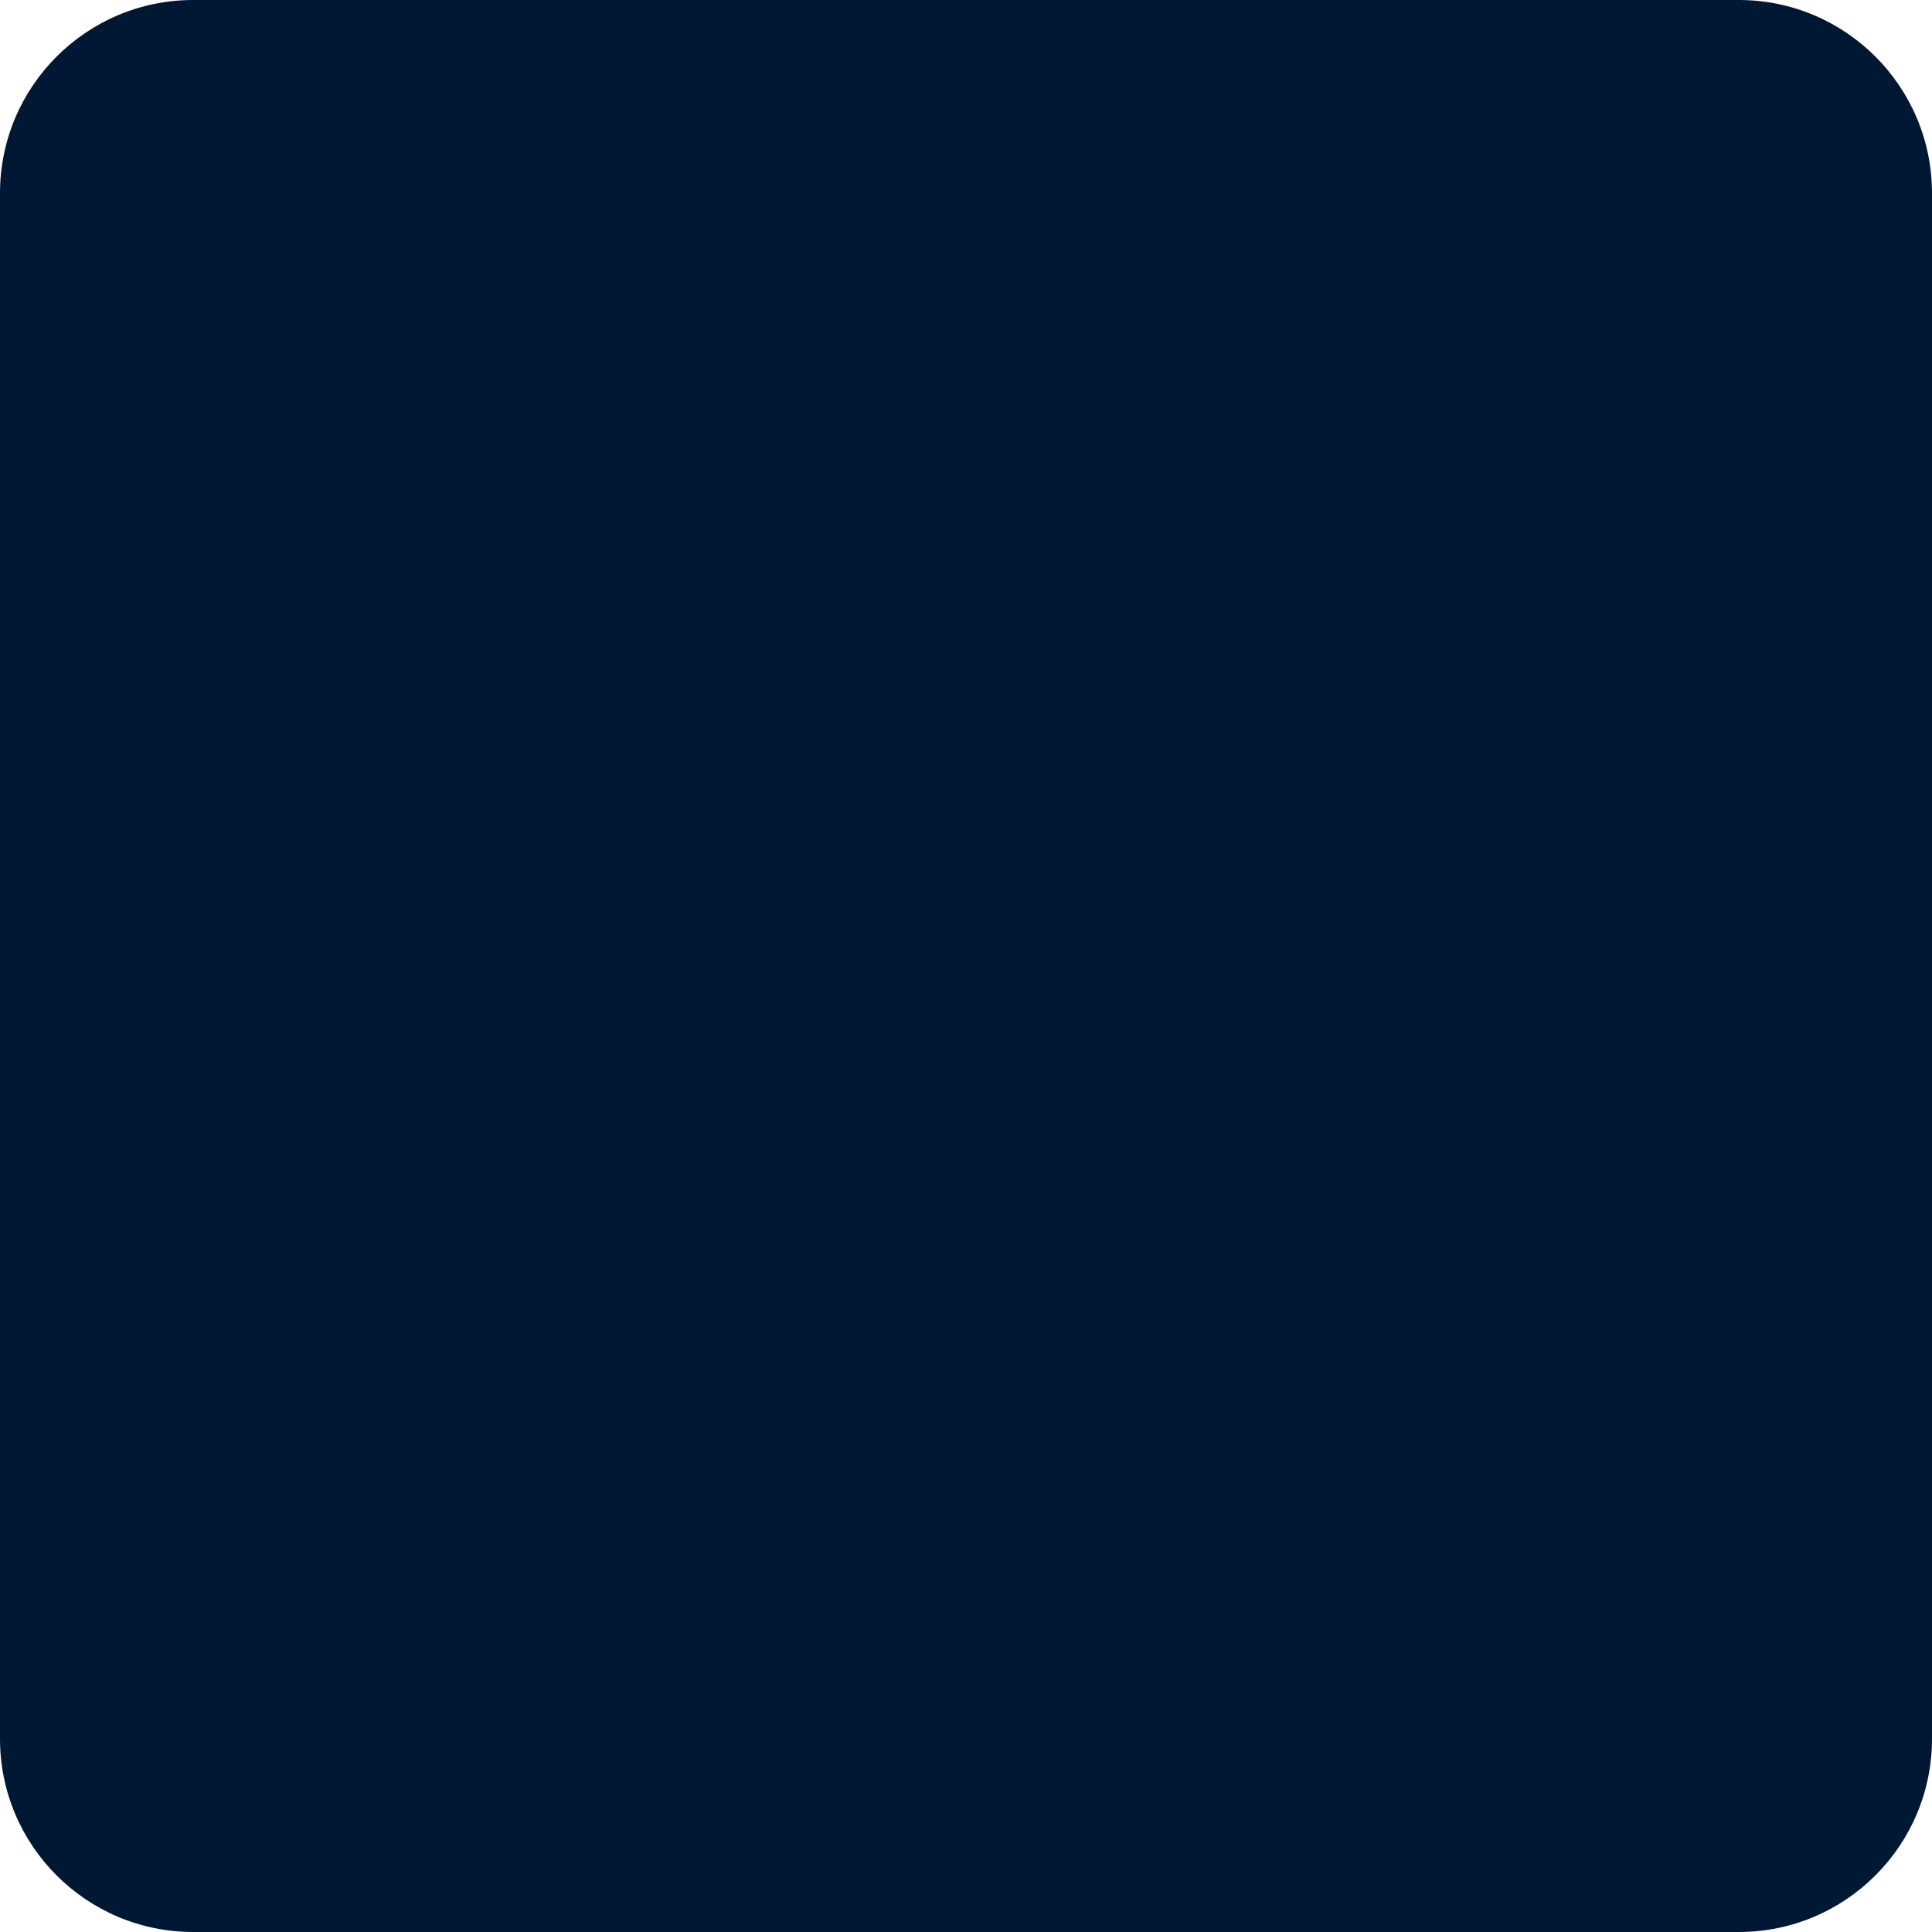
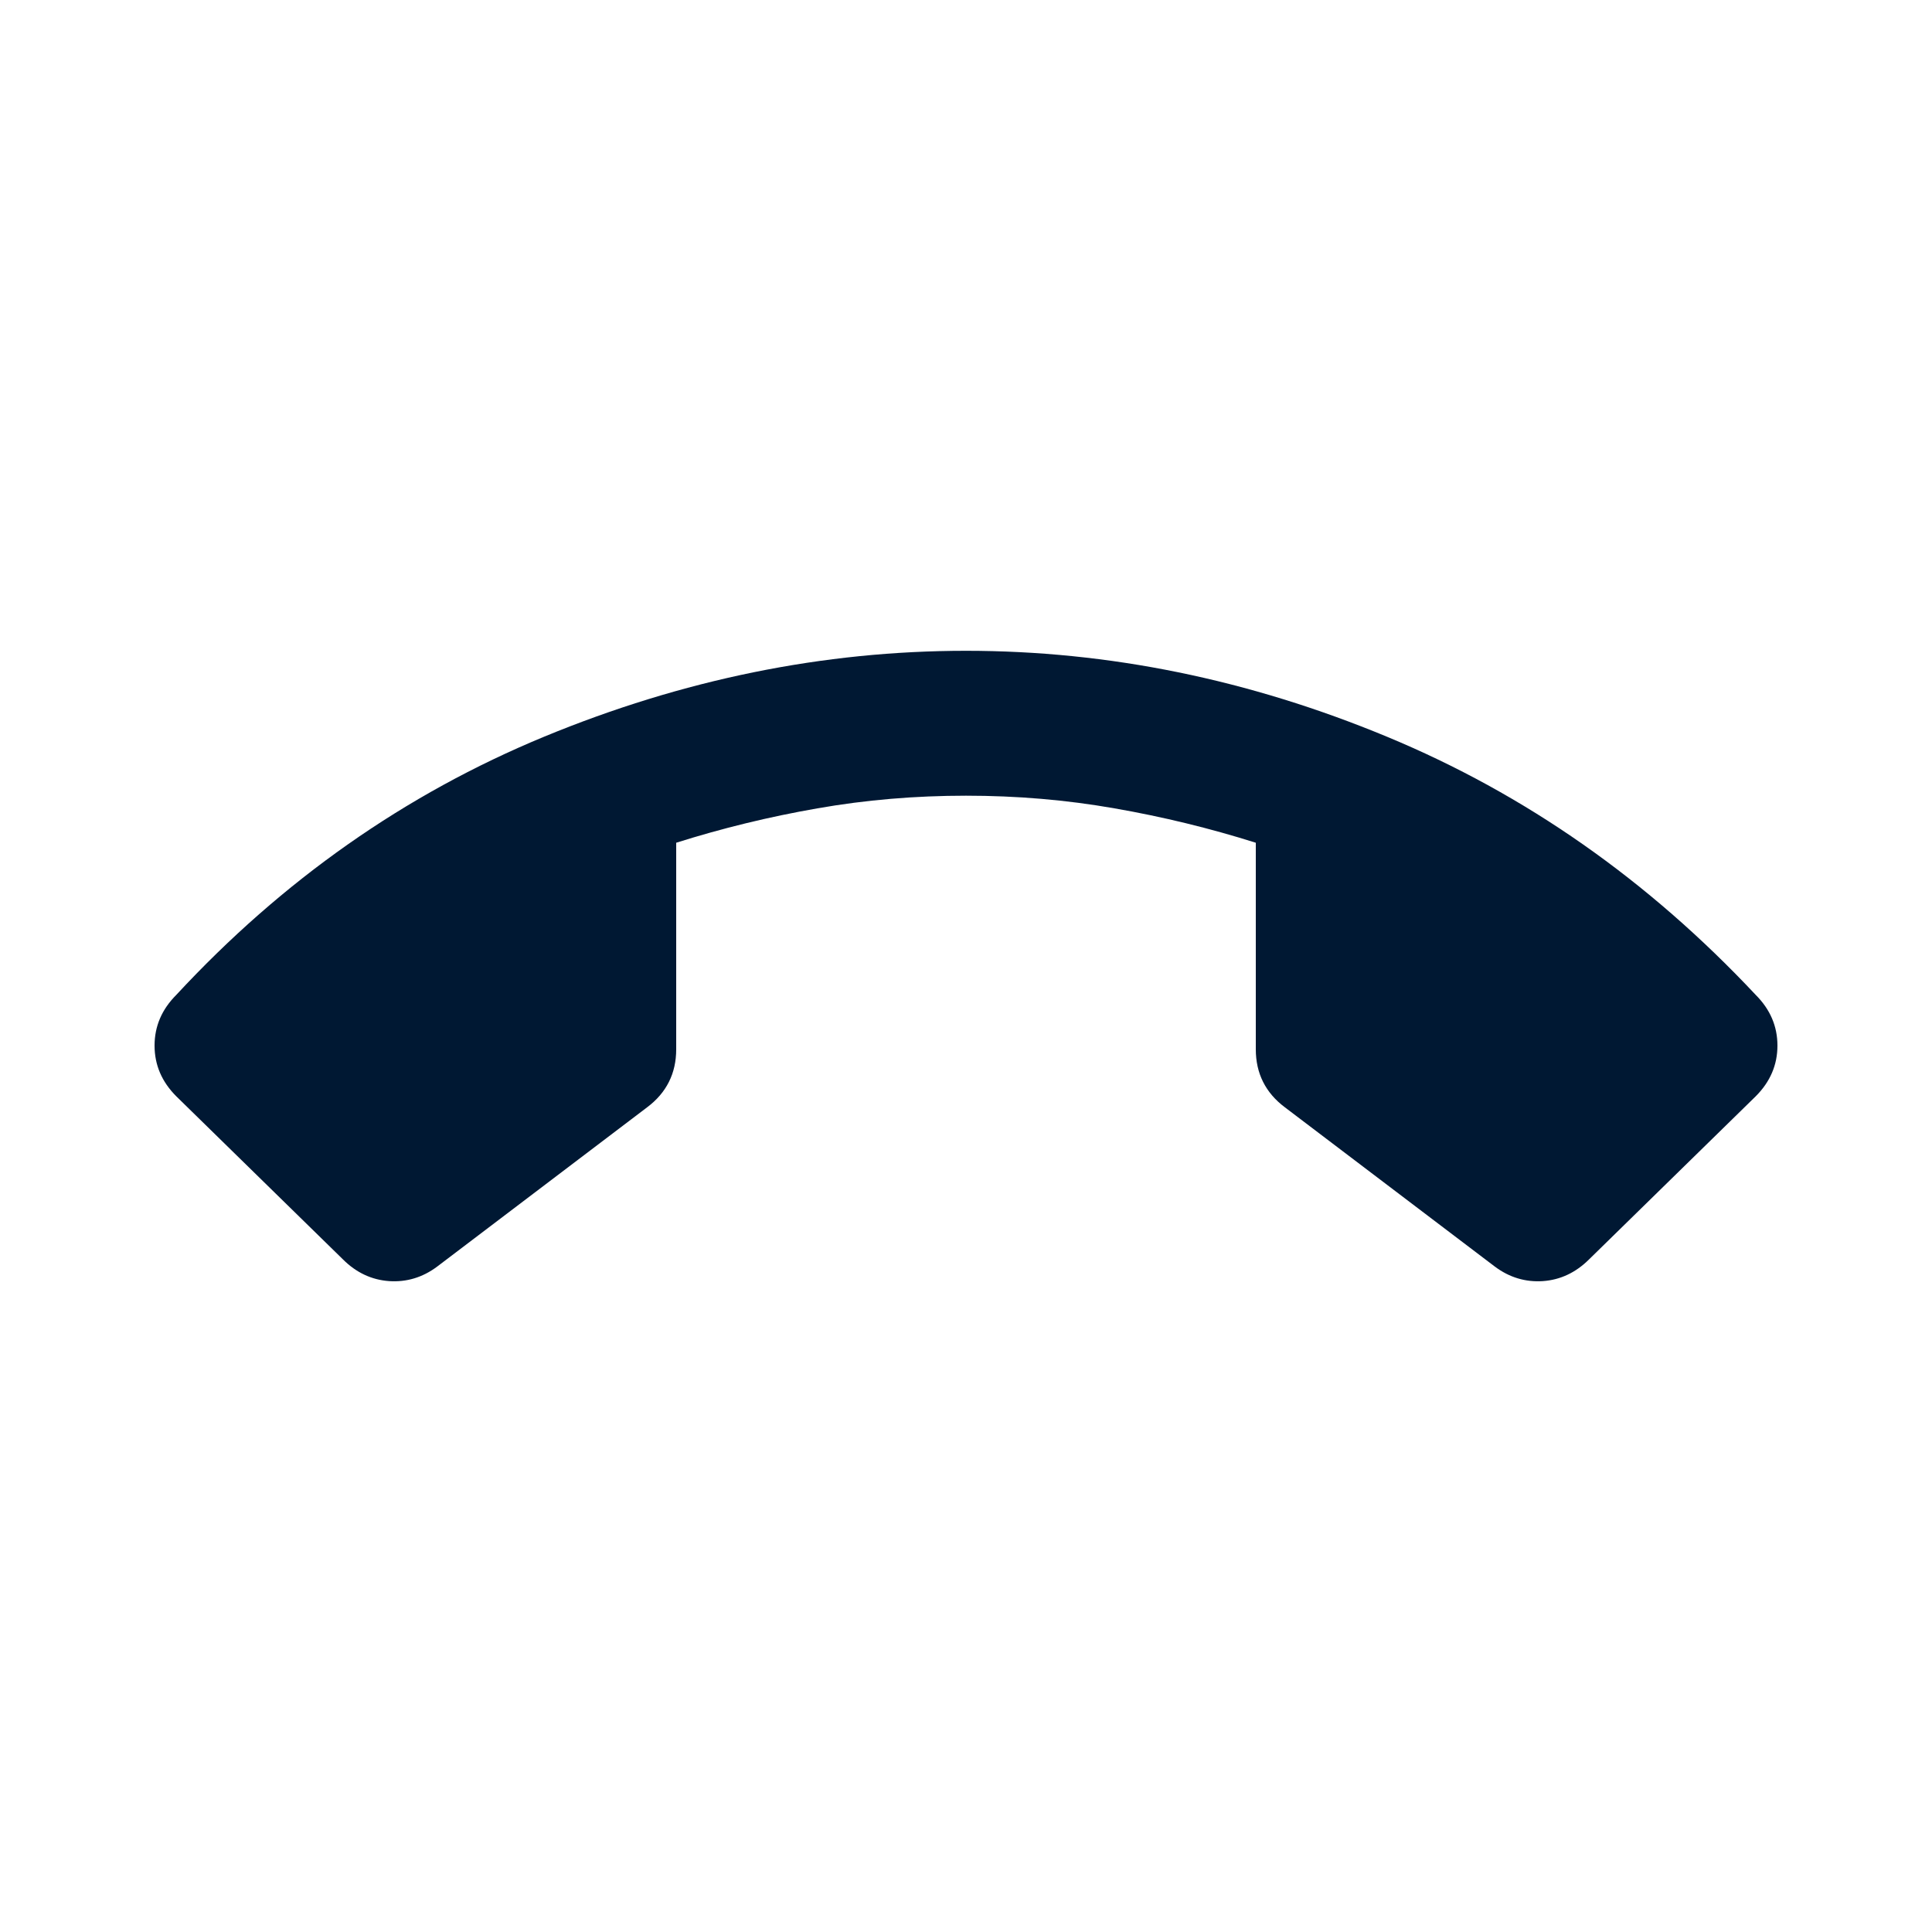
<svg xmlns="http://www.w3.org/2000/svg" width="20" height="20" viewBox="0 0 20 20" x="0px" y="0px" style="enable-background:new 0 0 24 24;" xml:space="preserve">
-   <rect width="20" height="20" rx="2" fill="#001833" />
  <style type="text/css">
	.st0{fill:#001833;}
</style>
  <path class="st0" d="M10 6.737C11.475 6.737 12.928 7.033 14.359 7.627C15.791 8.221 17.062 9.112 18.175 10.299C18.325 10.449 18.4 10.624 18.4 10.824C18.4 11.024 18.325 11.199 18.175 11.349L16.45 13.037C16.312 13.174 16.153 13.249 15.972 13.262C15.791 13.274 15.625 13.224 15.475 13.112L13.3 11.462C13.2 11.387 13.125 11.299 13.075 11.199C13.025 11.099 13 10.987 13 10.862V8.724C12.525 8.574 12.037 8.455 11.537 8.368C11.037 8.28 10.525 8.237 10 8.237C9.475 8.237 8.962 8.28 8.462 8.368C7.962 8.455 7.475 8.574 7 8.724V10.862C7 10.987 6.975 11.099 6.925 11.199C6.875 11.299 6.8 11.387 6.7 11.462L4.525 13.112C4.375 13.224 4.209 13.274 4.028 13.262C3.847 13.249 3.687 13.174 3.55 13.037L1.825 11.349C1.675 11.199 1.6 11.024 1.6 10.824C1.6 10.624 1.675 10.449 1.825 10.299C2.925 9.112 4.194 8.221 5.631 7.627C7.069 7.033 8.525 6.737 10 6.737Z" fill="#CC0000" />
</svg>
